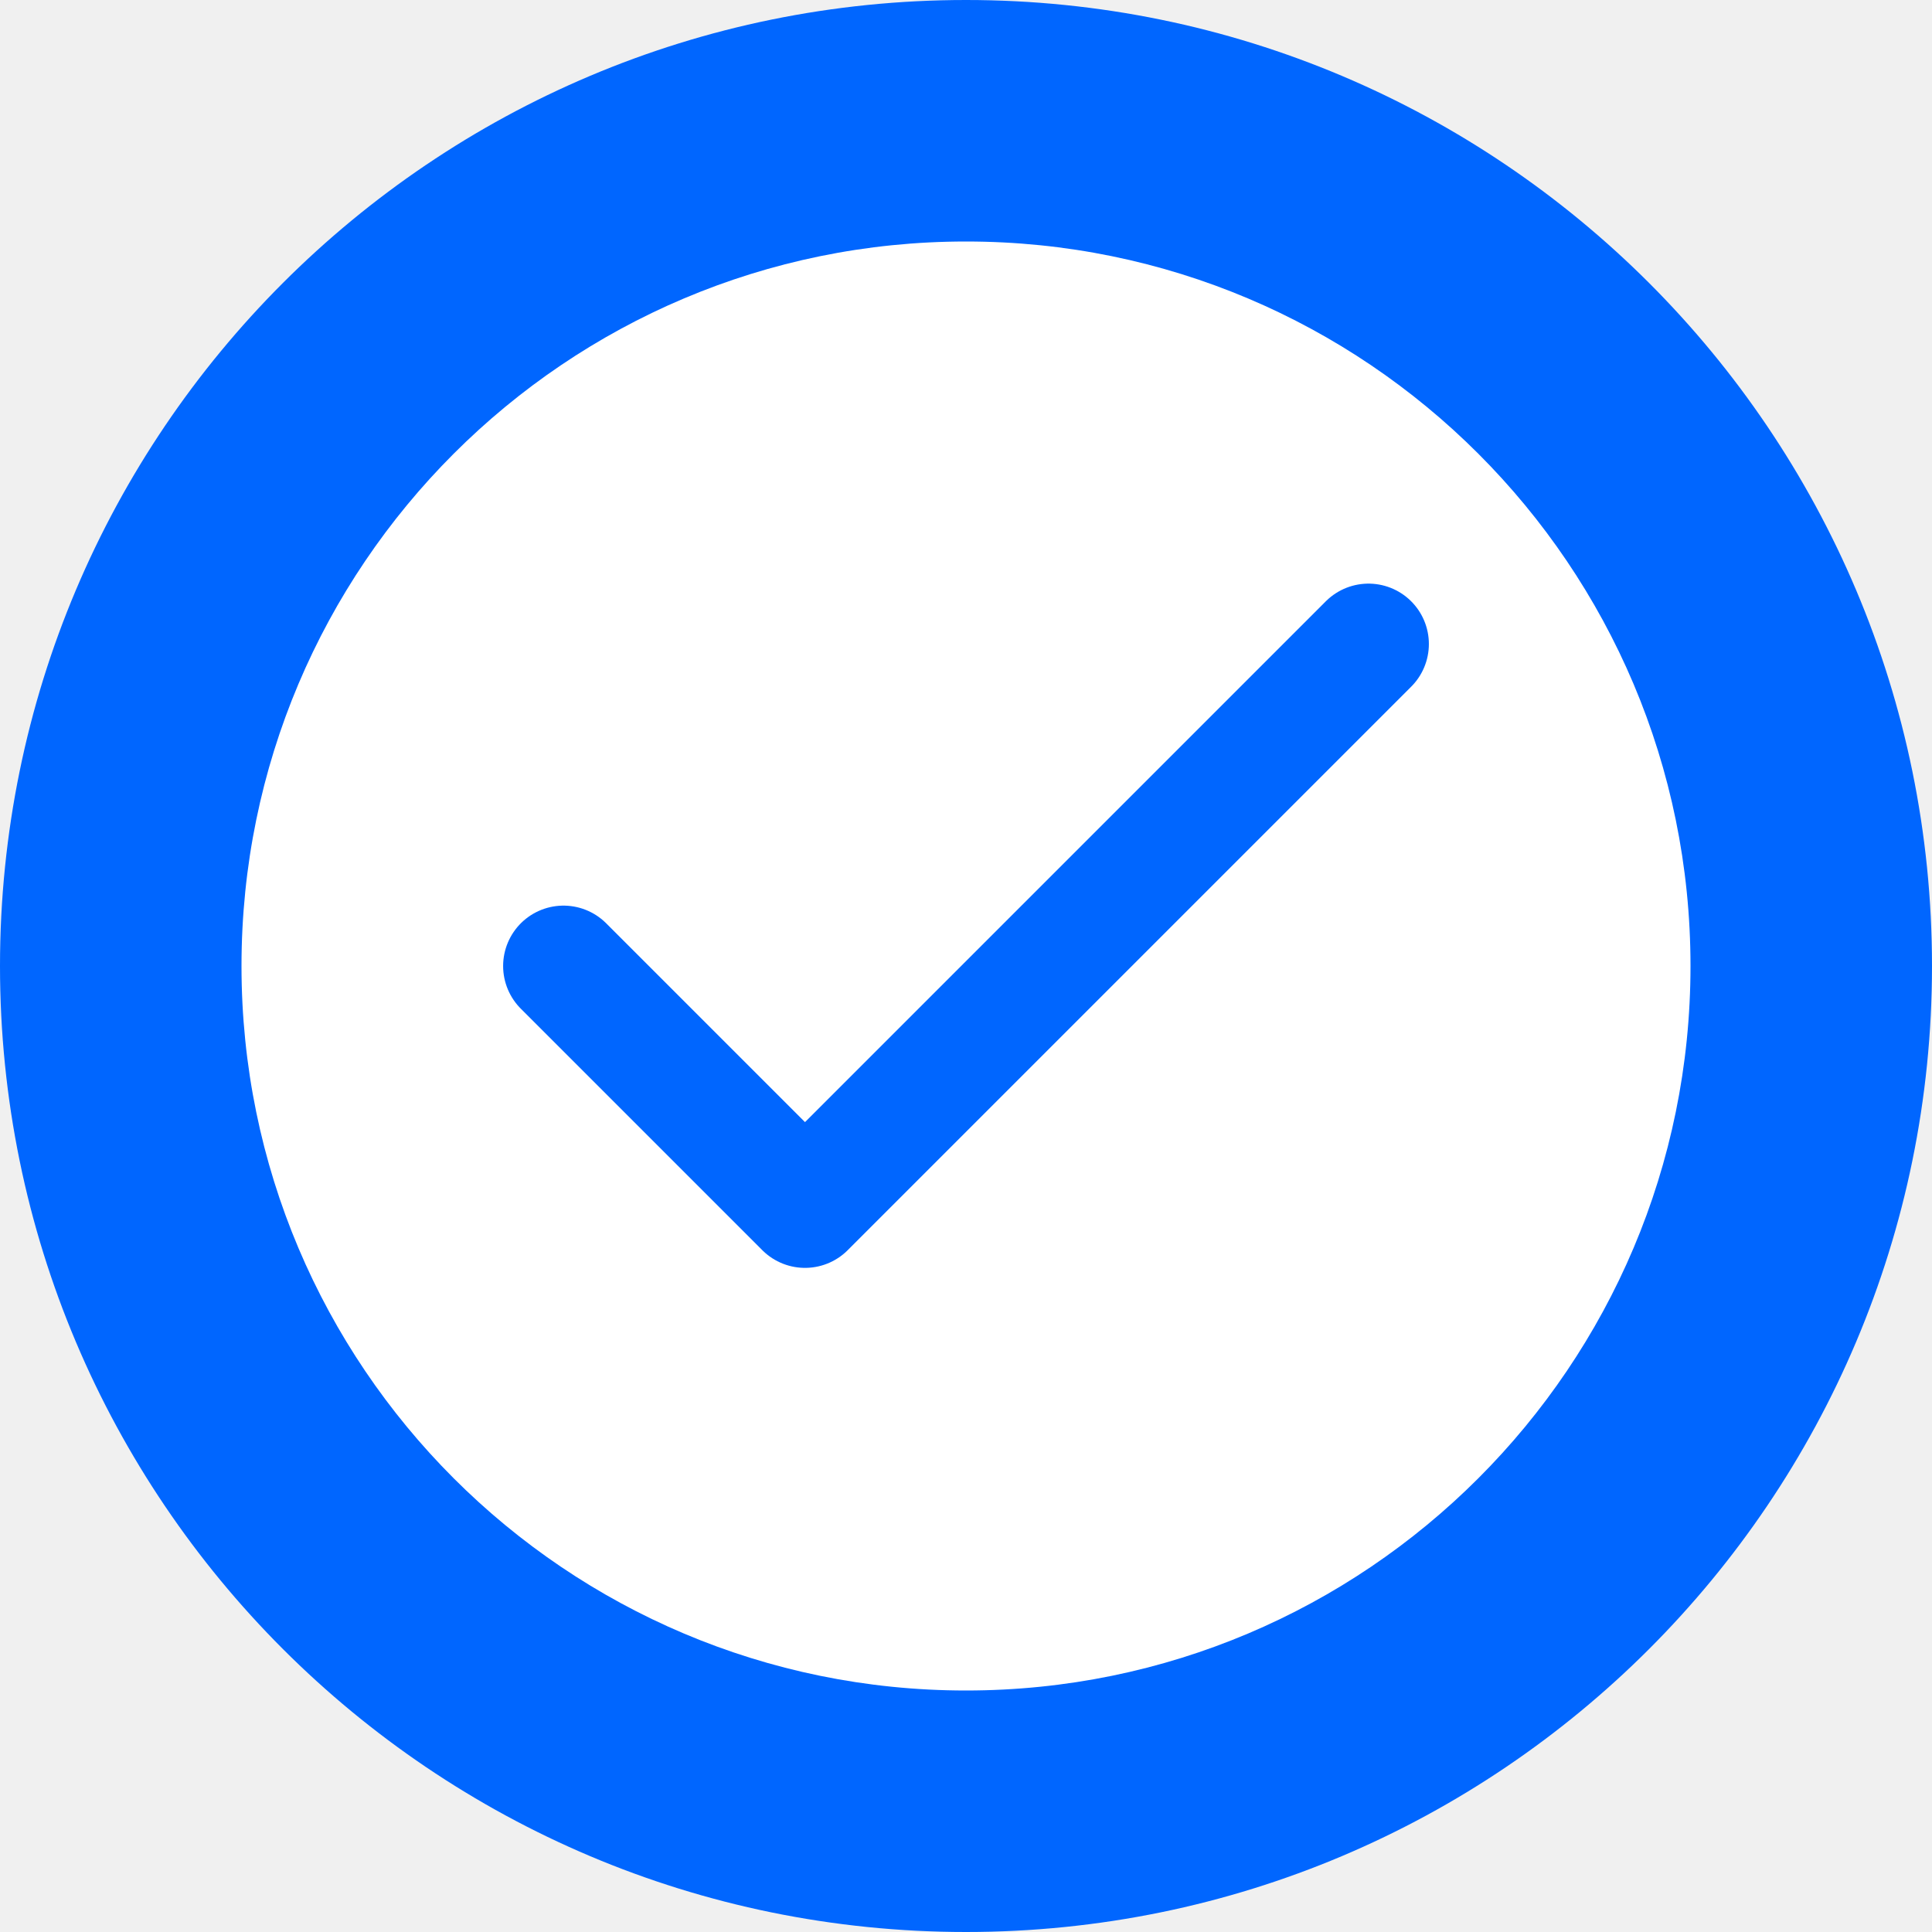
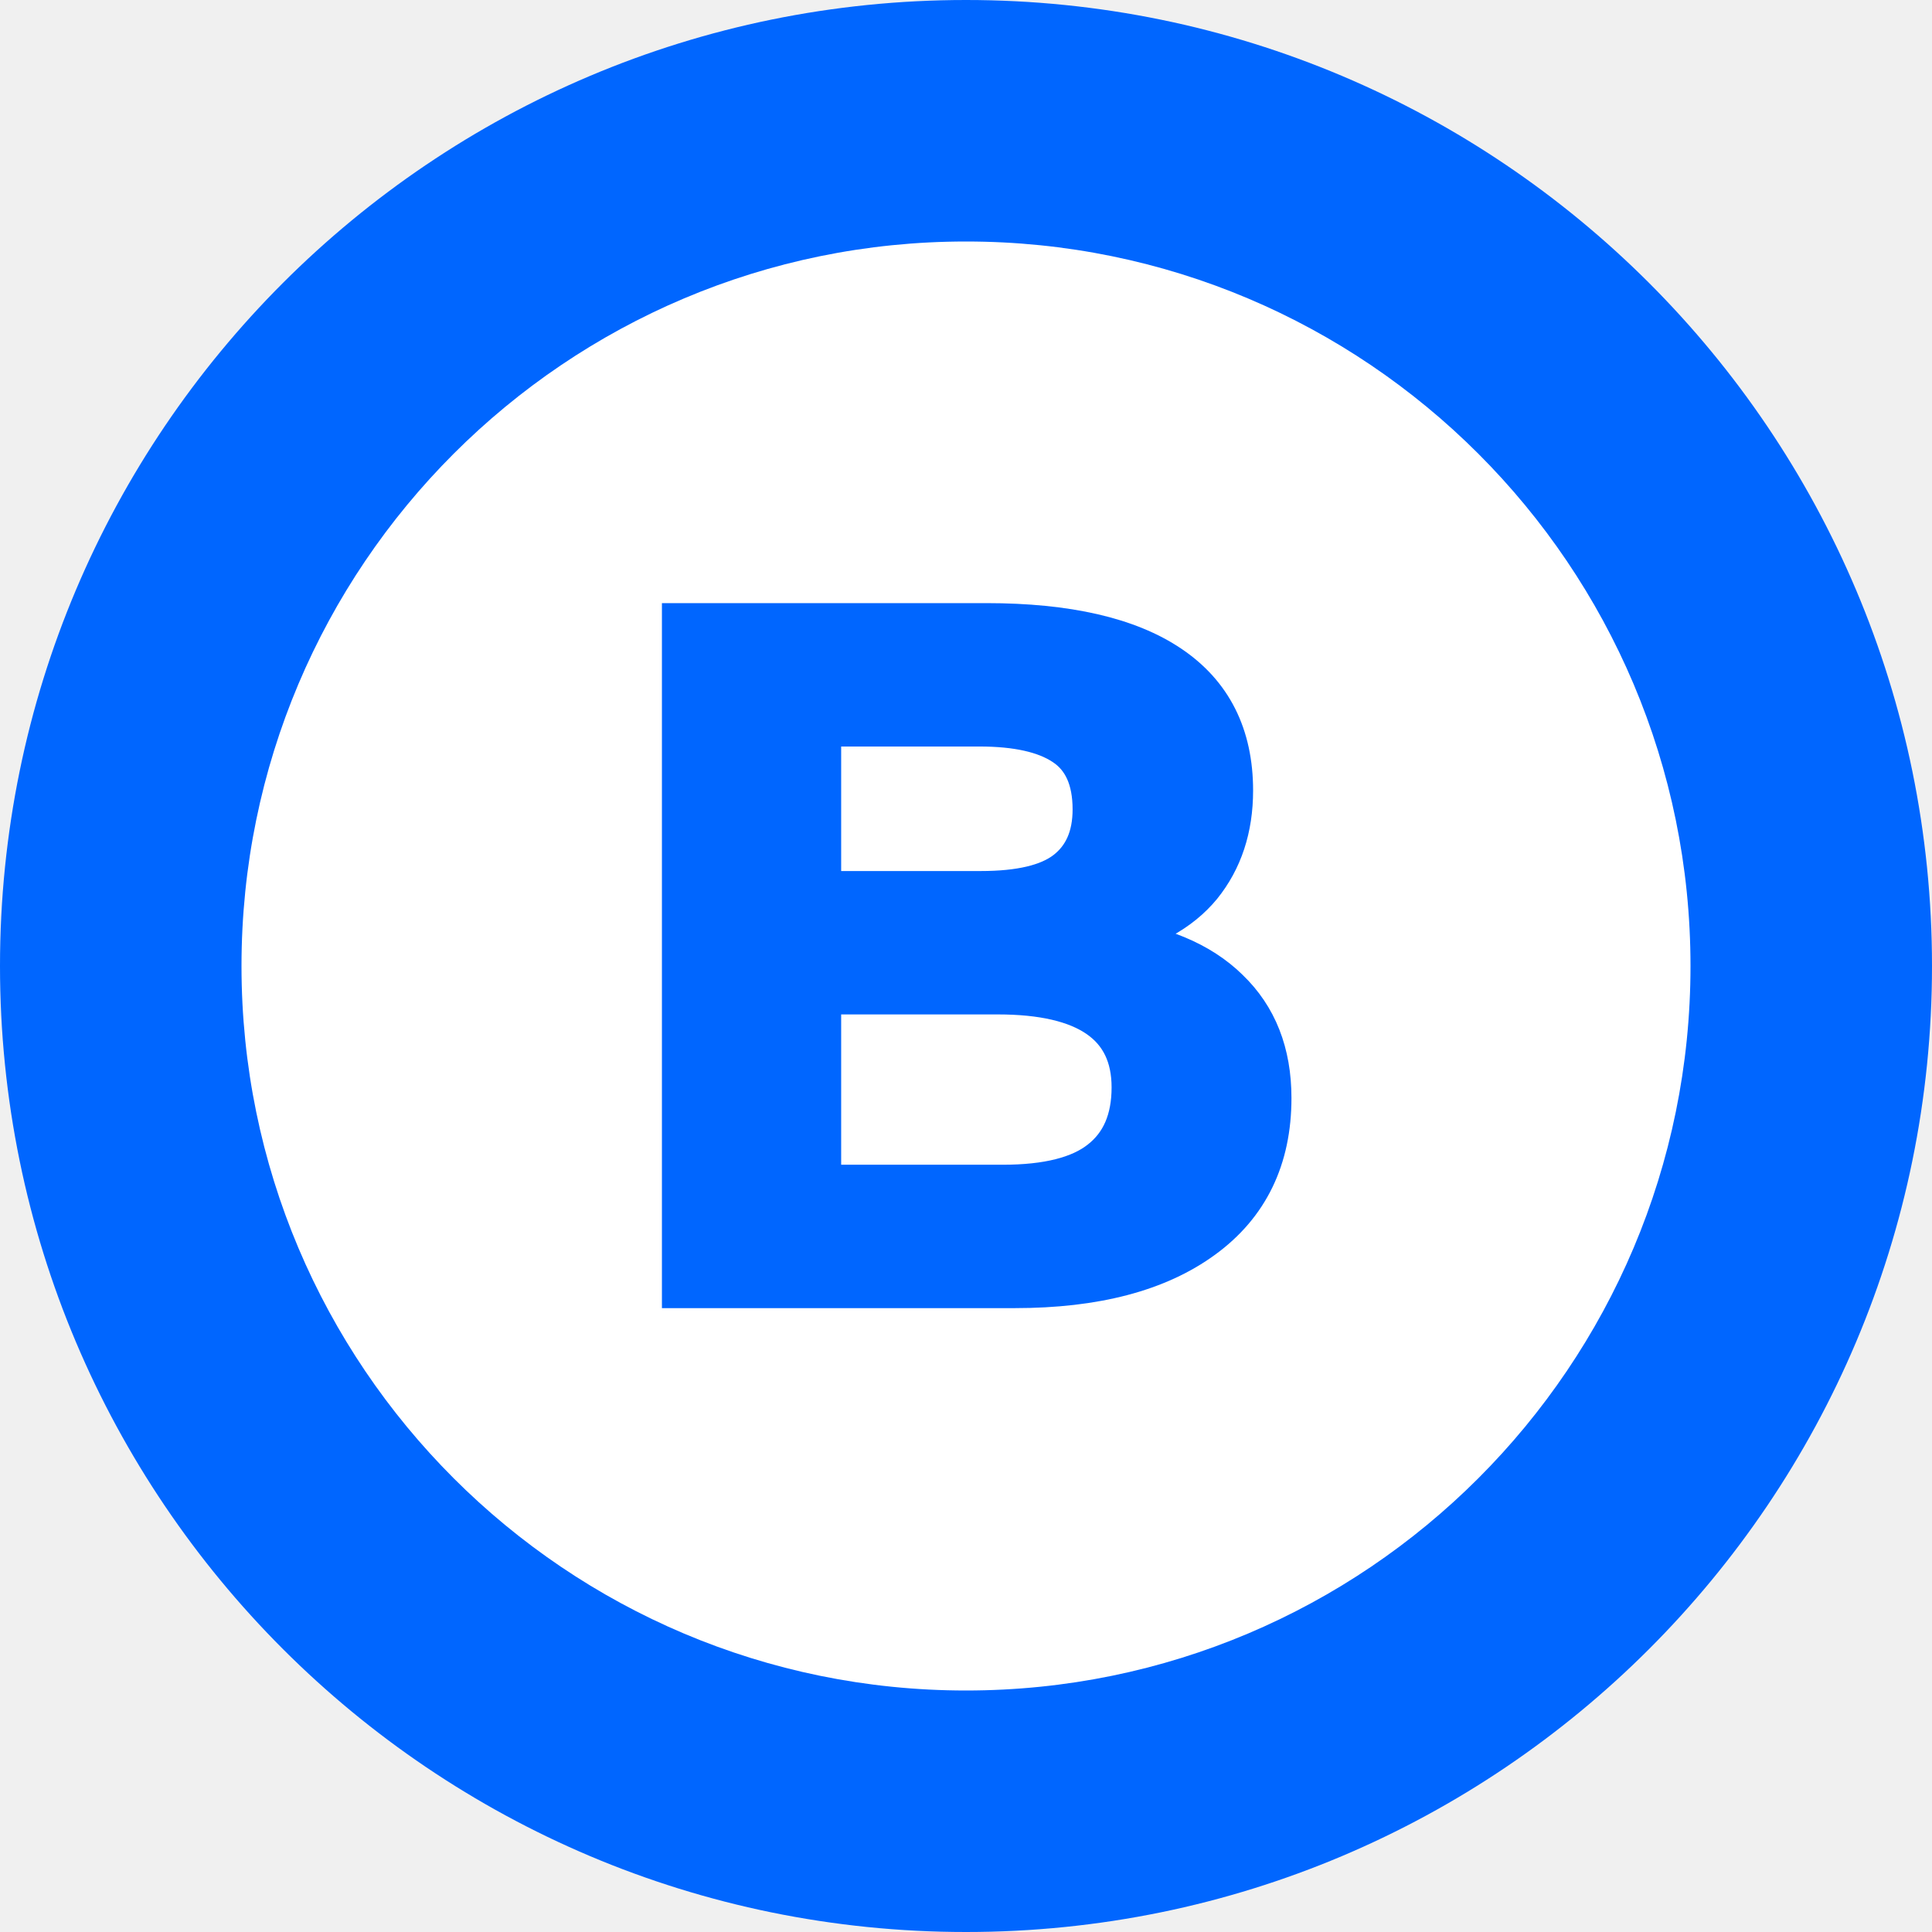
<svg xmlns="http://www.w3.org/2000/svg" width="48" height="48" viewBox="0 0 48 48" fill="none">
  <circle cx="24" cy="24" r="24" fill="#0066FF" />
  <circle cx="24" cy="24" r="18" fill="white" />
-   <path d="M14 24L20 30L34 16" stroke="#0066FF" stroke-width="3" stroke-linecap="round" stroke-linejoin="round" />
+   <text x="24" y="32" font-family="Arial, sans-serif" font-size="24" font-weight="bold" text-anchor="middle" fill="#0066FF" stroke="#0066FF" stroke-width="1">B</text>
</svg>
